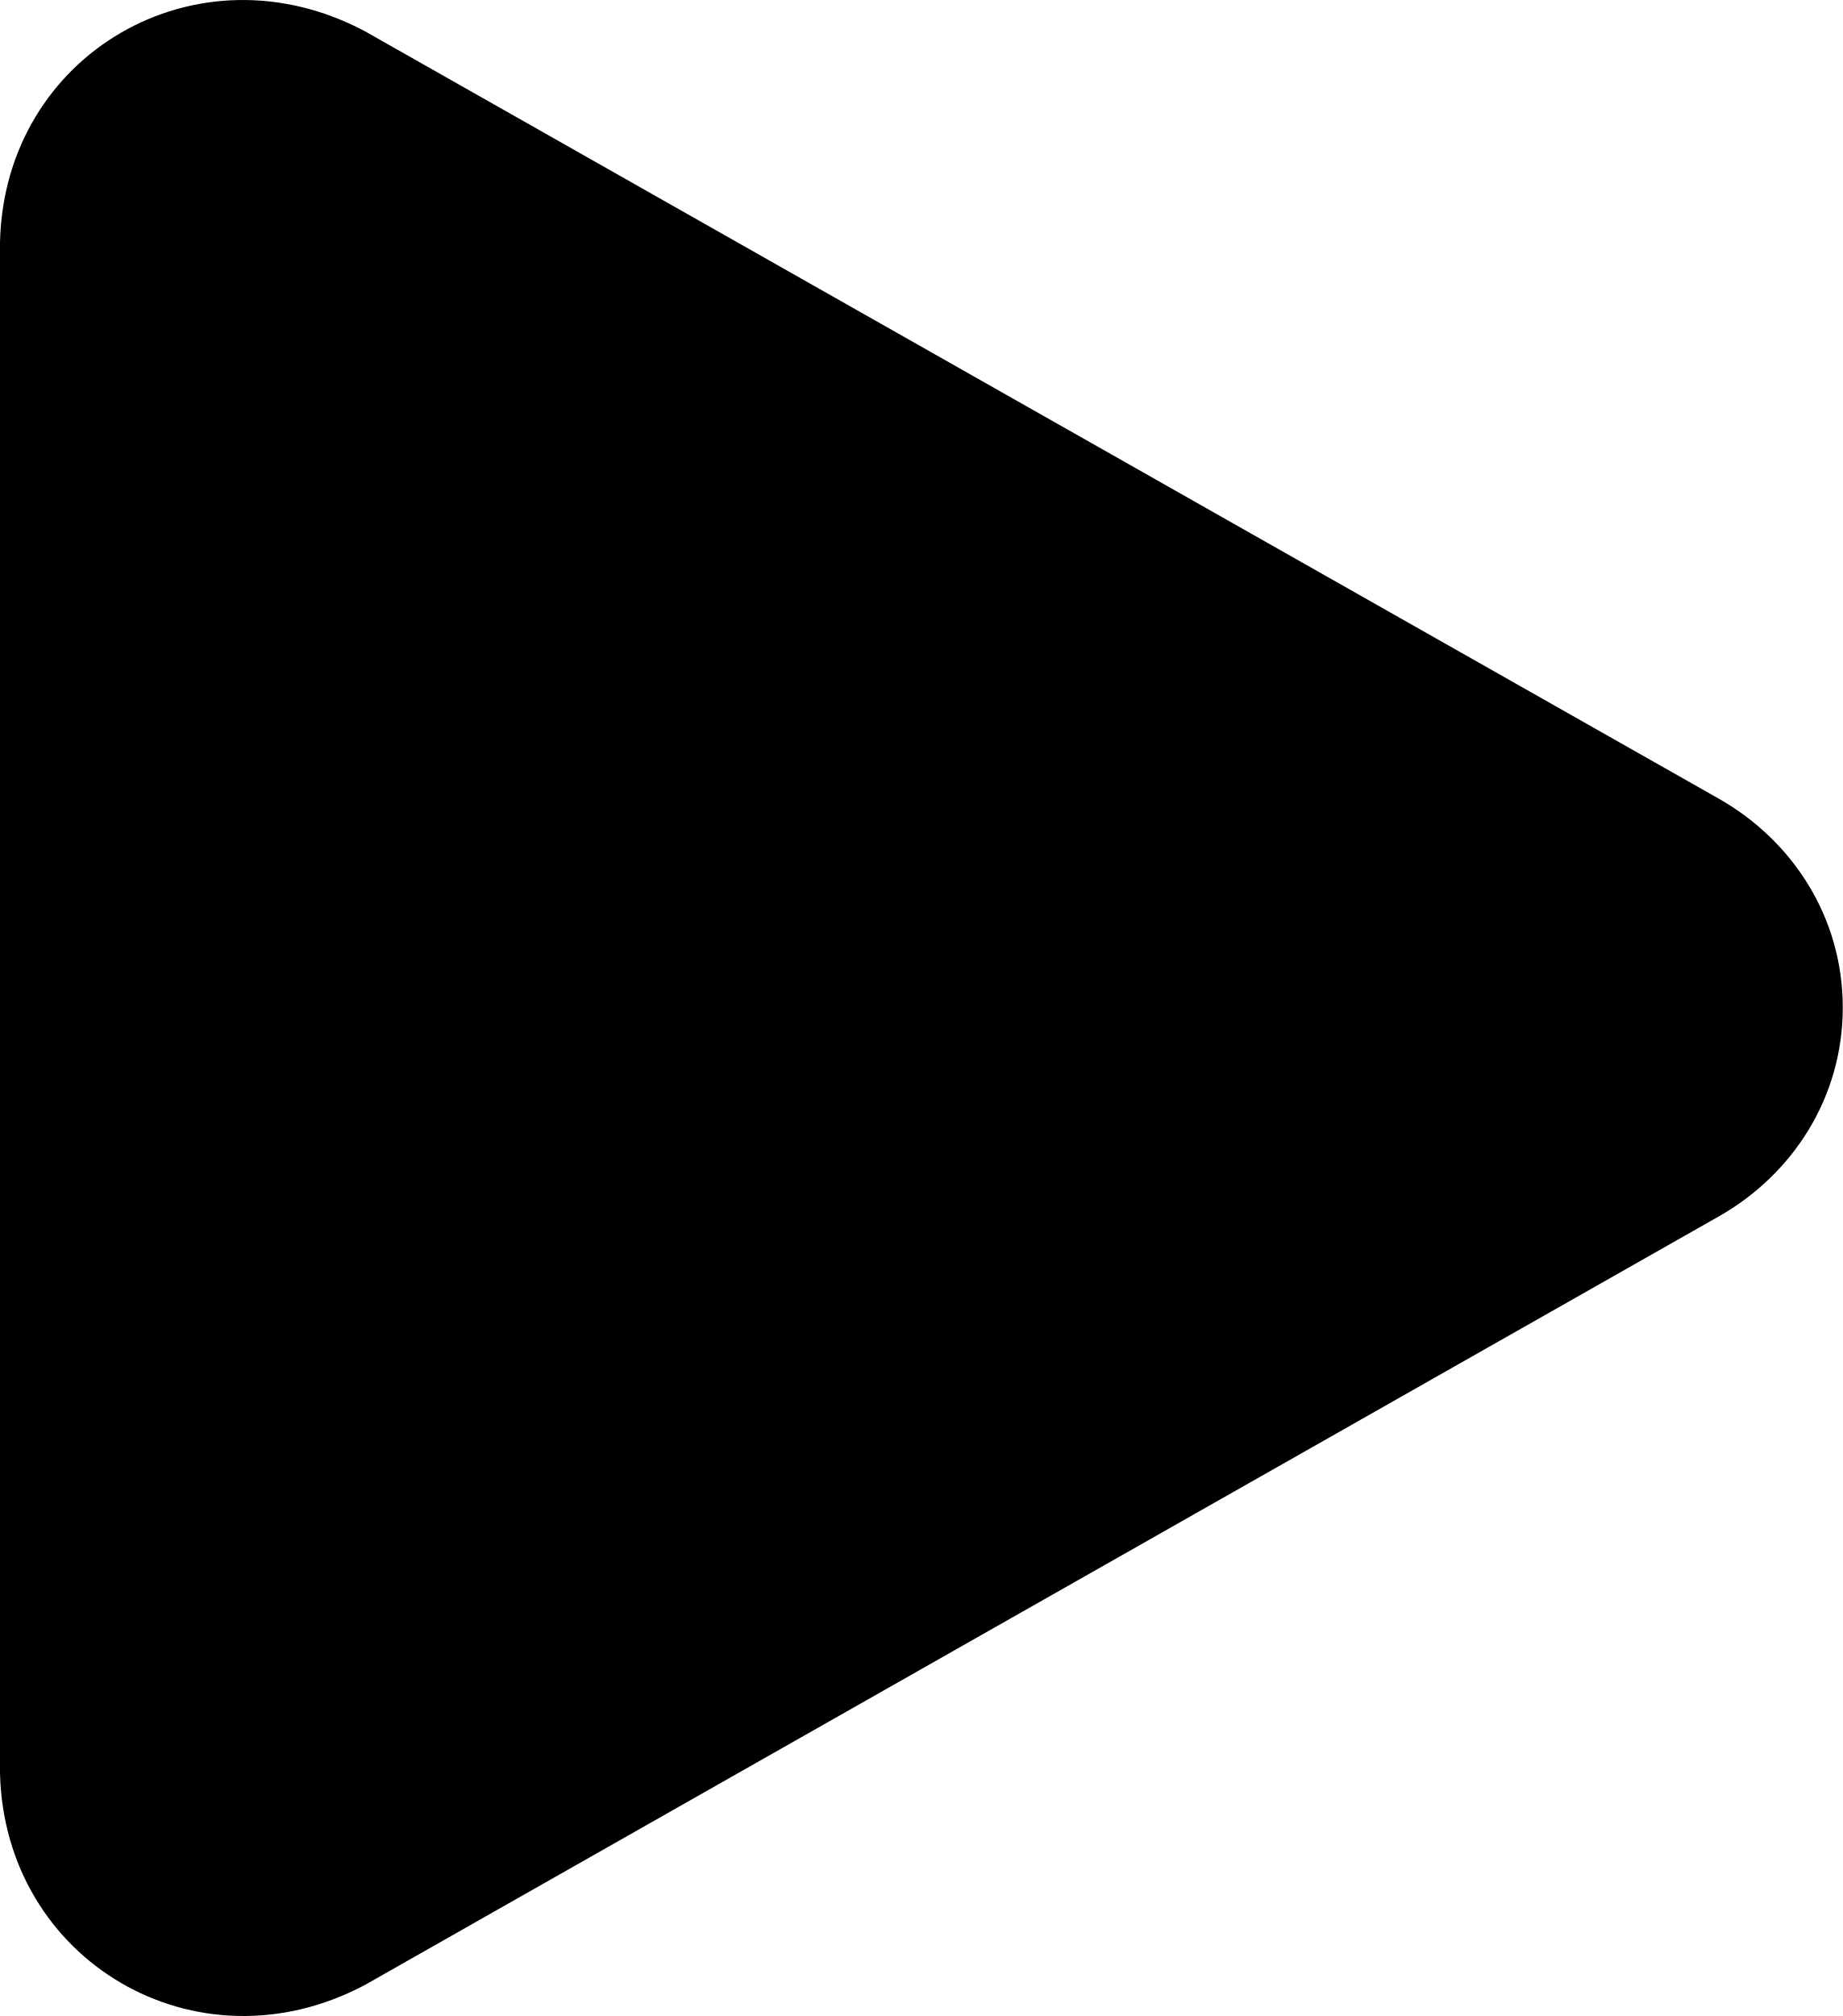
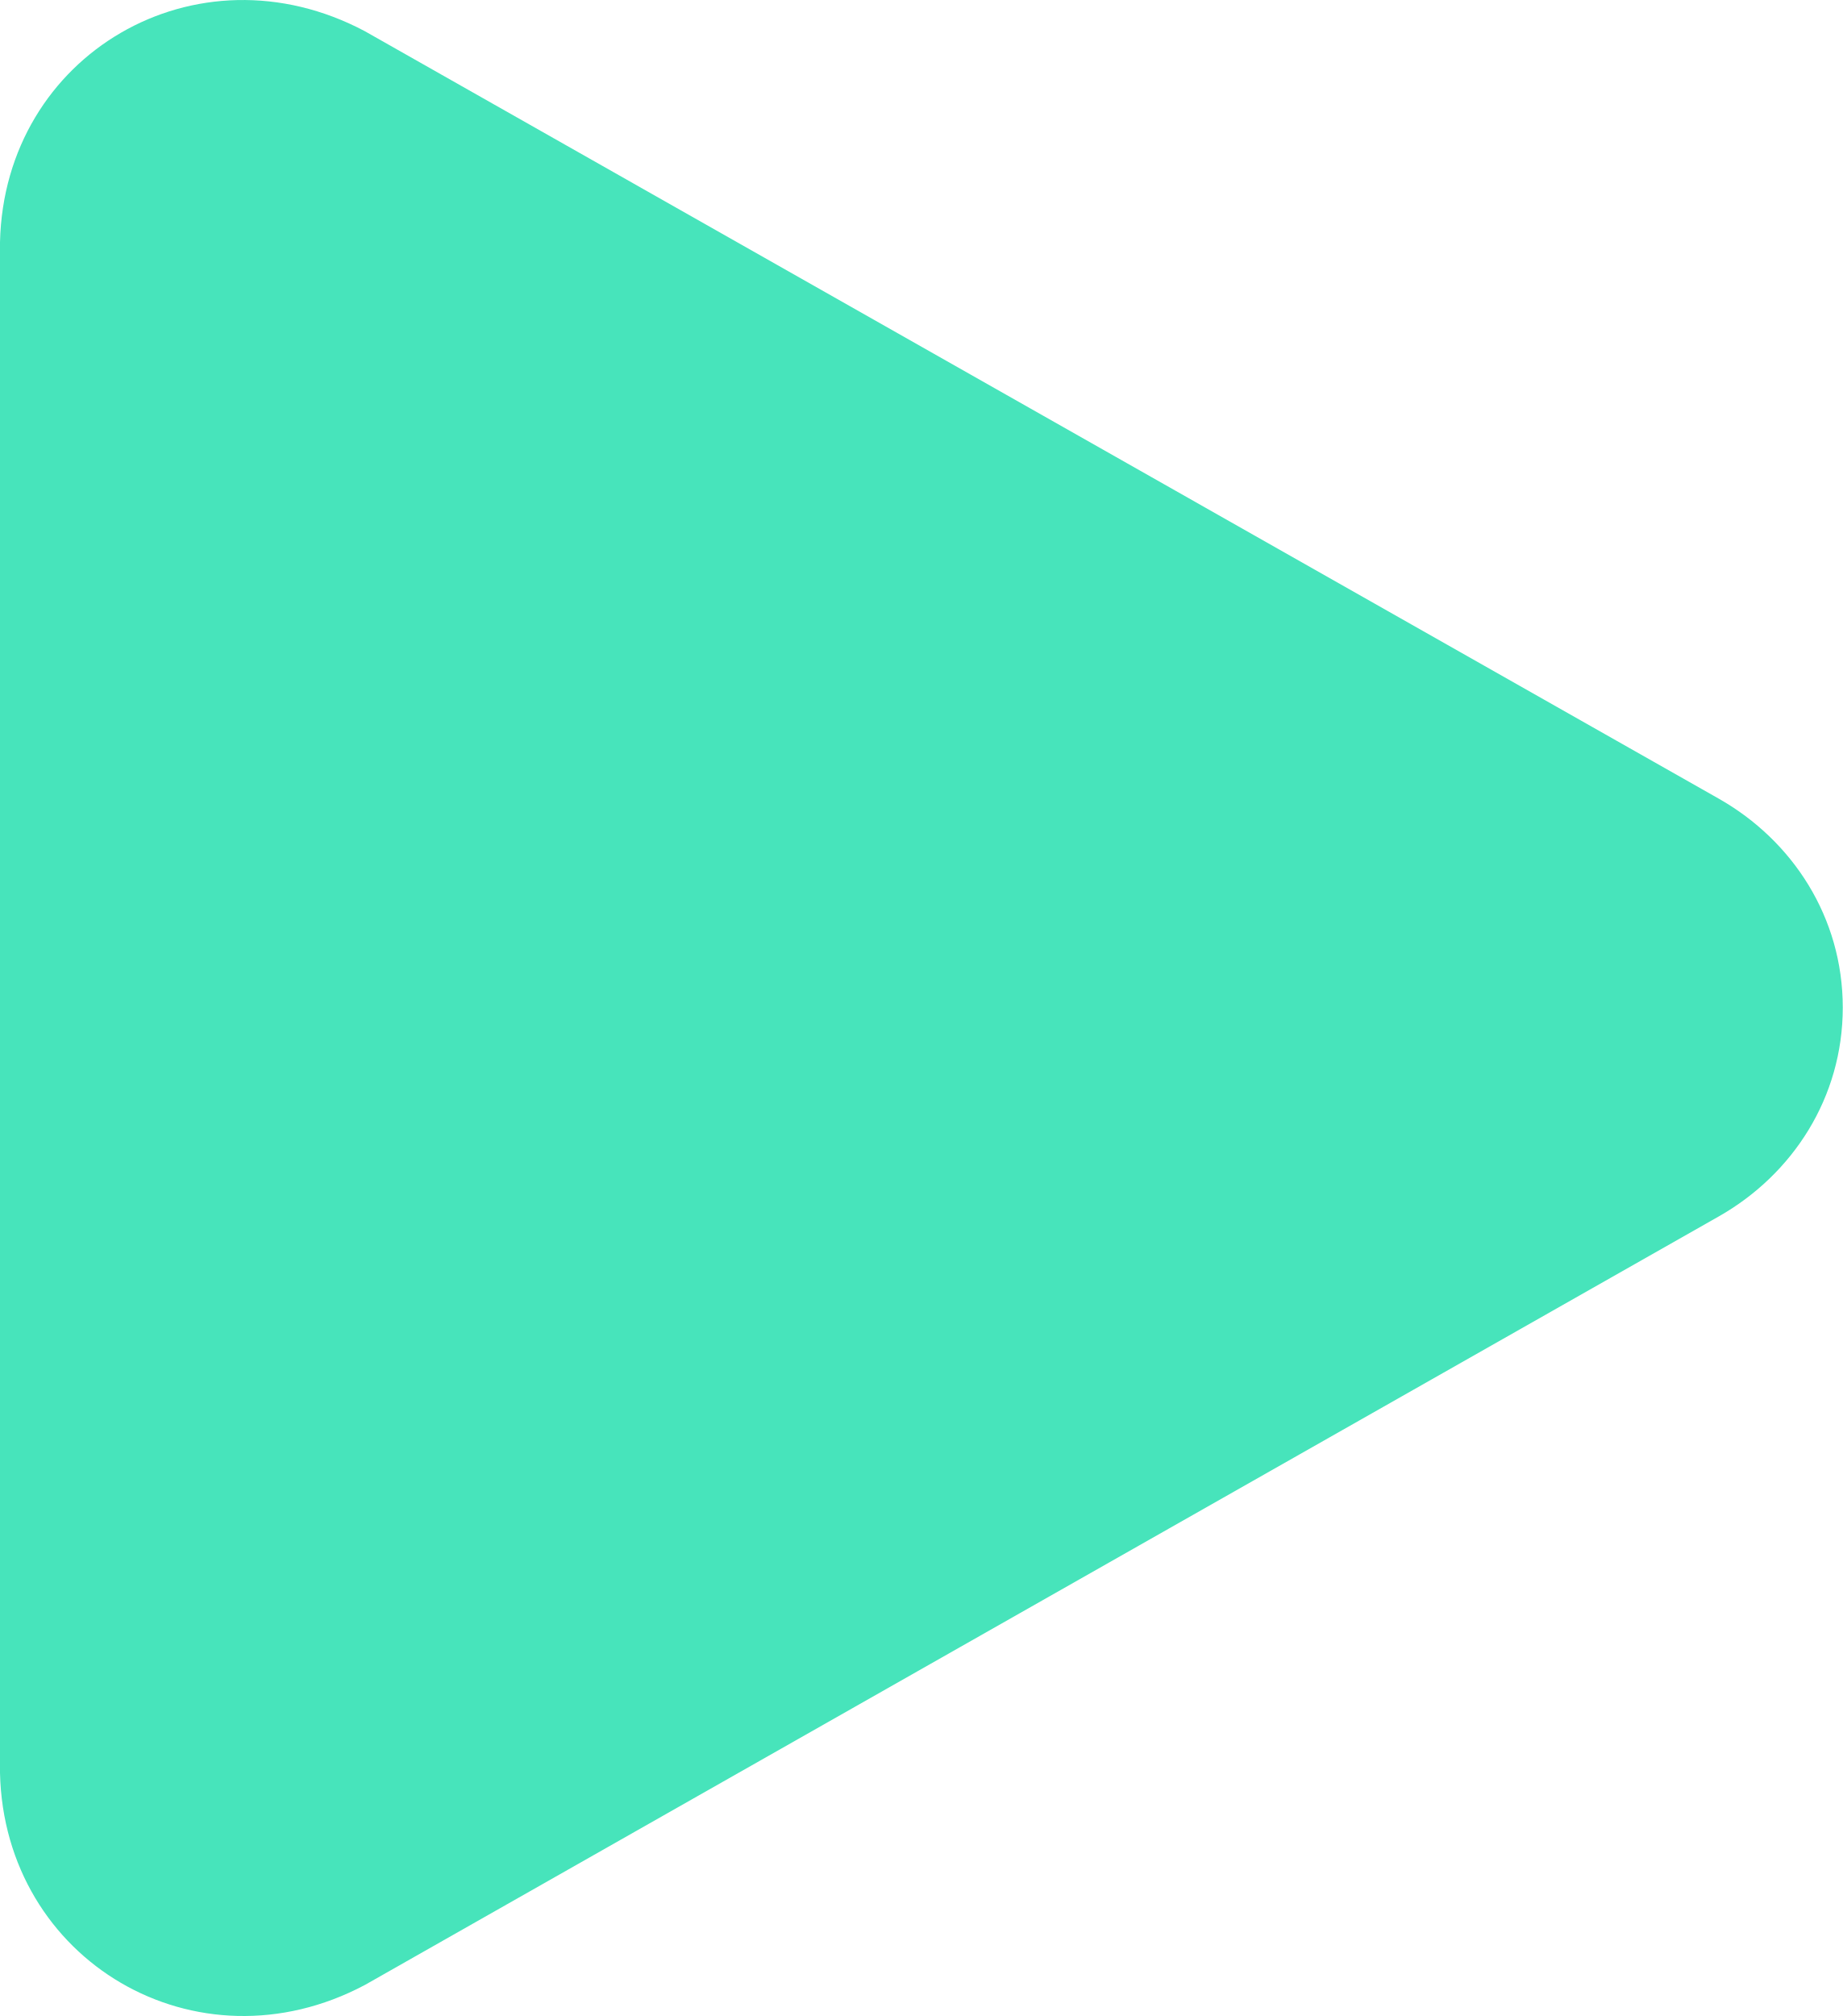
- <svg xmlns="http://www.w3.org/2000/svg" height="70" width="64" id="svg18" viewBox="0 0 64 70" y="0px" x="0px" version="1.1">
+ <svg xmlns="http://www.w3.org/2000/svg" version="1.1" x="0px" y="0px" viewBox="0 0 64 70" id="svg18" width="64" height="70">
  <defs id="defs22" />
-   <g id="g12" transform="translate(-18,-967.3622)">
-     <path id="path10" overflow="visible" display="inline" visibility="visible" marker="none" stroke="none" fill="#000000" d="m 18,1028.923 c 0.148,6.518 6.824,10.464 12.672,7.362 l 47.029,-26.69 C 80.262,1008.139 82,1005.471 82,1002.346 c 0,-3.126 -1.738,-5.793 -4.299,-7.248 l -47.029,-26.652 c -5.848,-3.103 -12.523,0.806 -12.672,7.324 z" style="color:#000000;enable-background:accumulate" />
+   <g style="fill:#47e4bb;fill-opacity:1" transform="translate(-18,-967.3622)" id="g12">
+     <path style="color:#000000;enable-background:accumulate;fill:#47e4bb;fill-opacity:1" d="m 18,1028.923 c 0.148,6.518 6.824,10.464 12.672,7.362 l 47.029,-26.69 C 80.262,1008.139 82,1005.471 82,1002.346 c 0,-3.126 -1.738,-5.793 -4.299,-7.248 l -47.029,-26.652 c -5.848,-3.103 -12.523,0.806 -12.672,7.324 z" fill="#000000" stroke="none" marker="none" visibility="visible" display="inline" overflow="visible" id="path10" />
  </g>
</svg>
